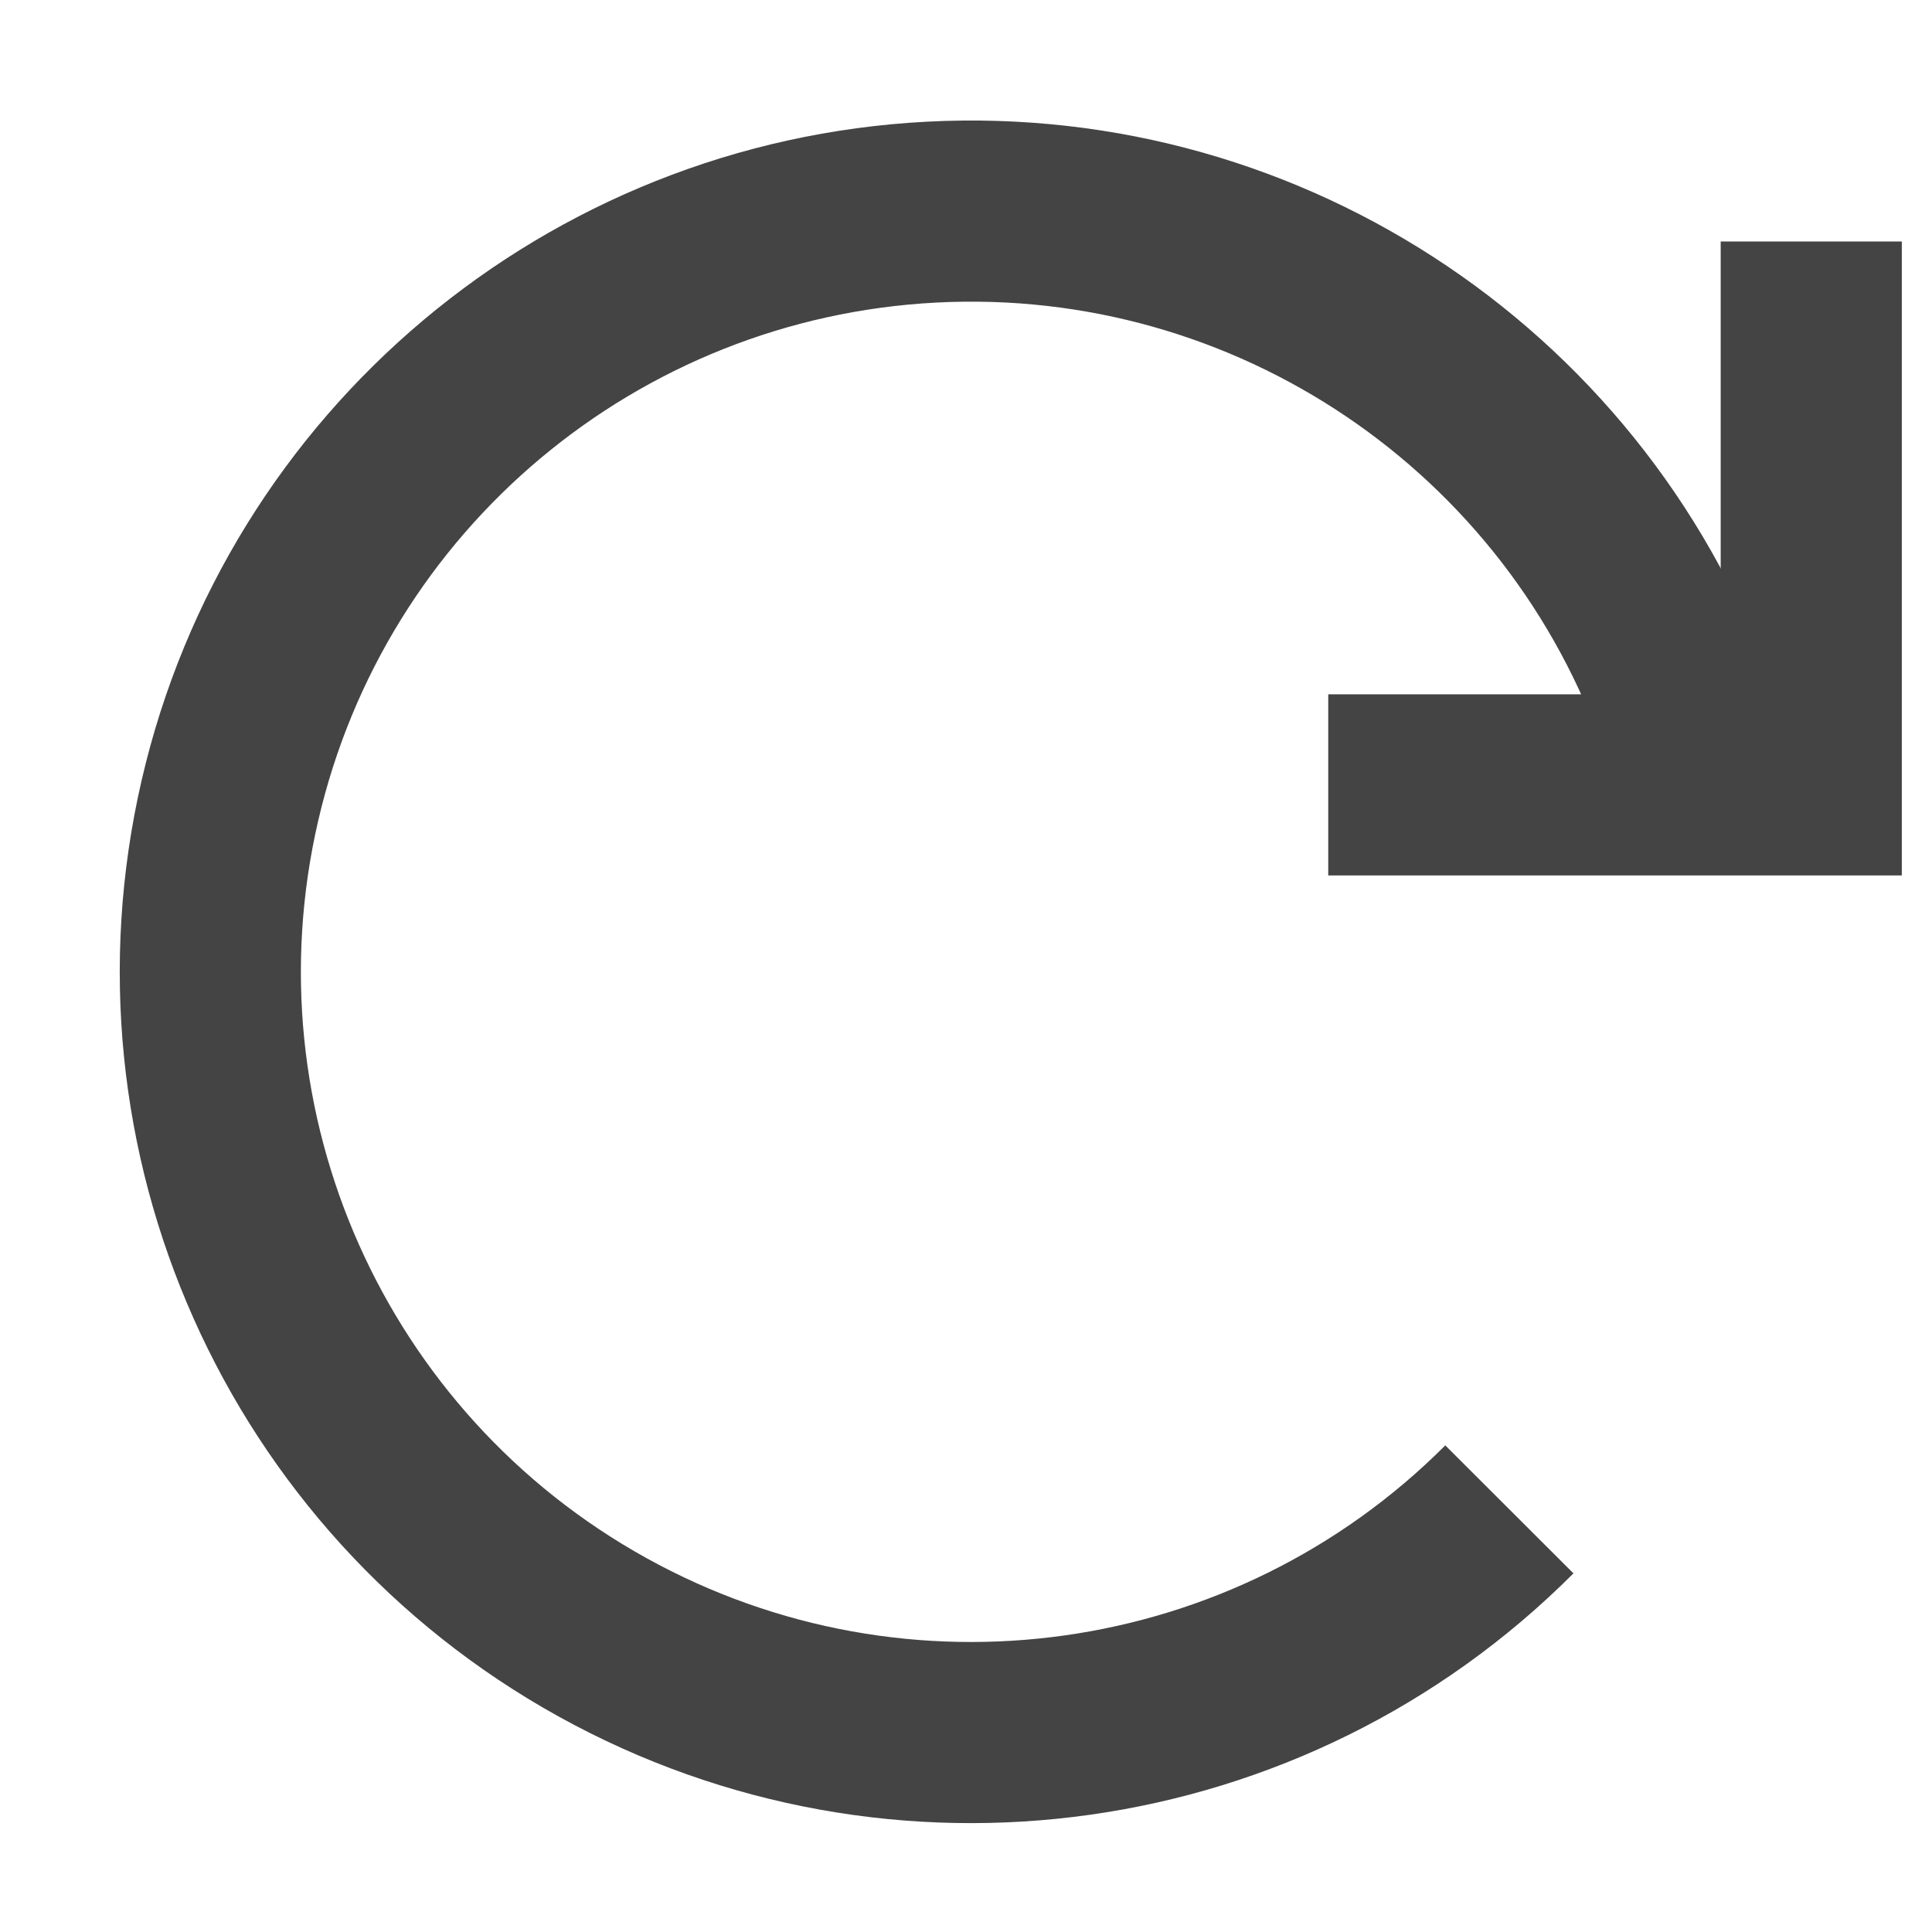
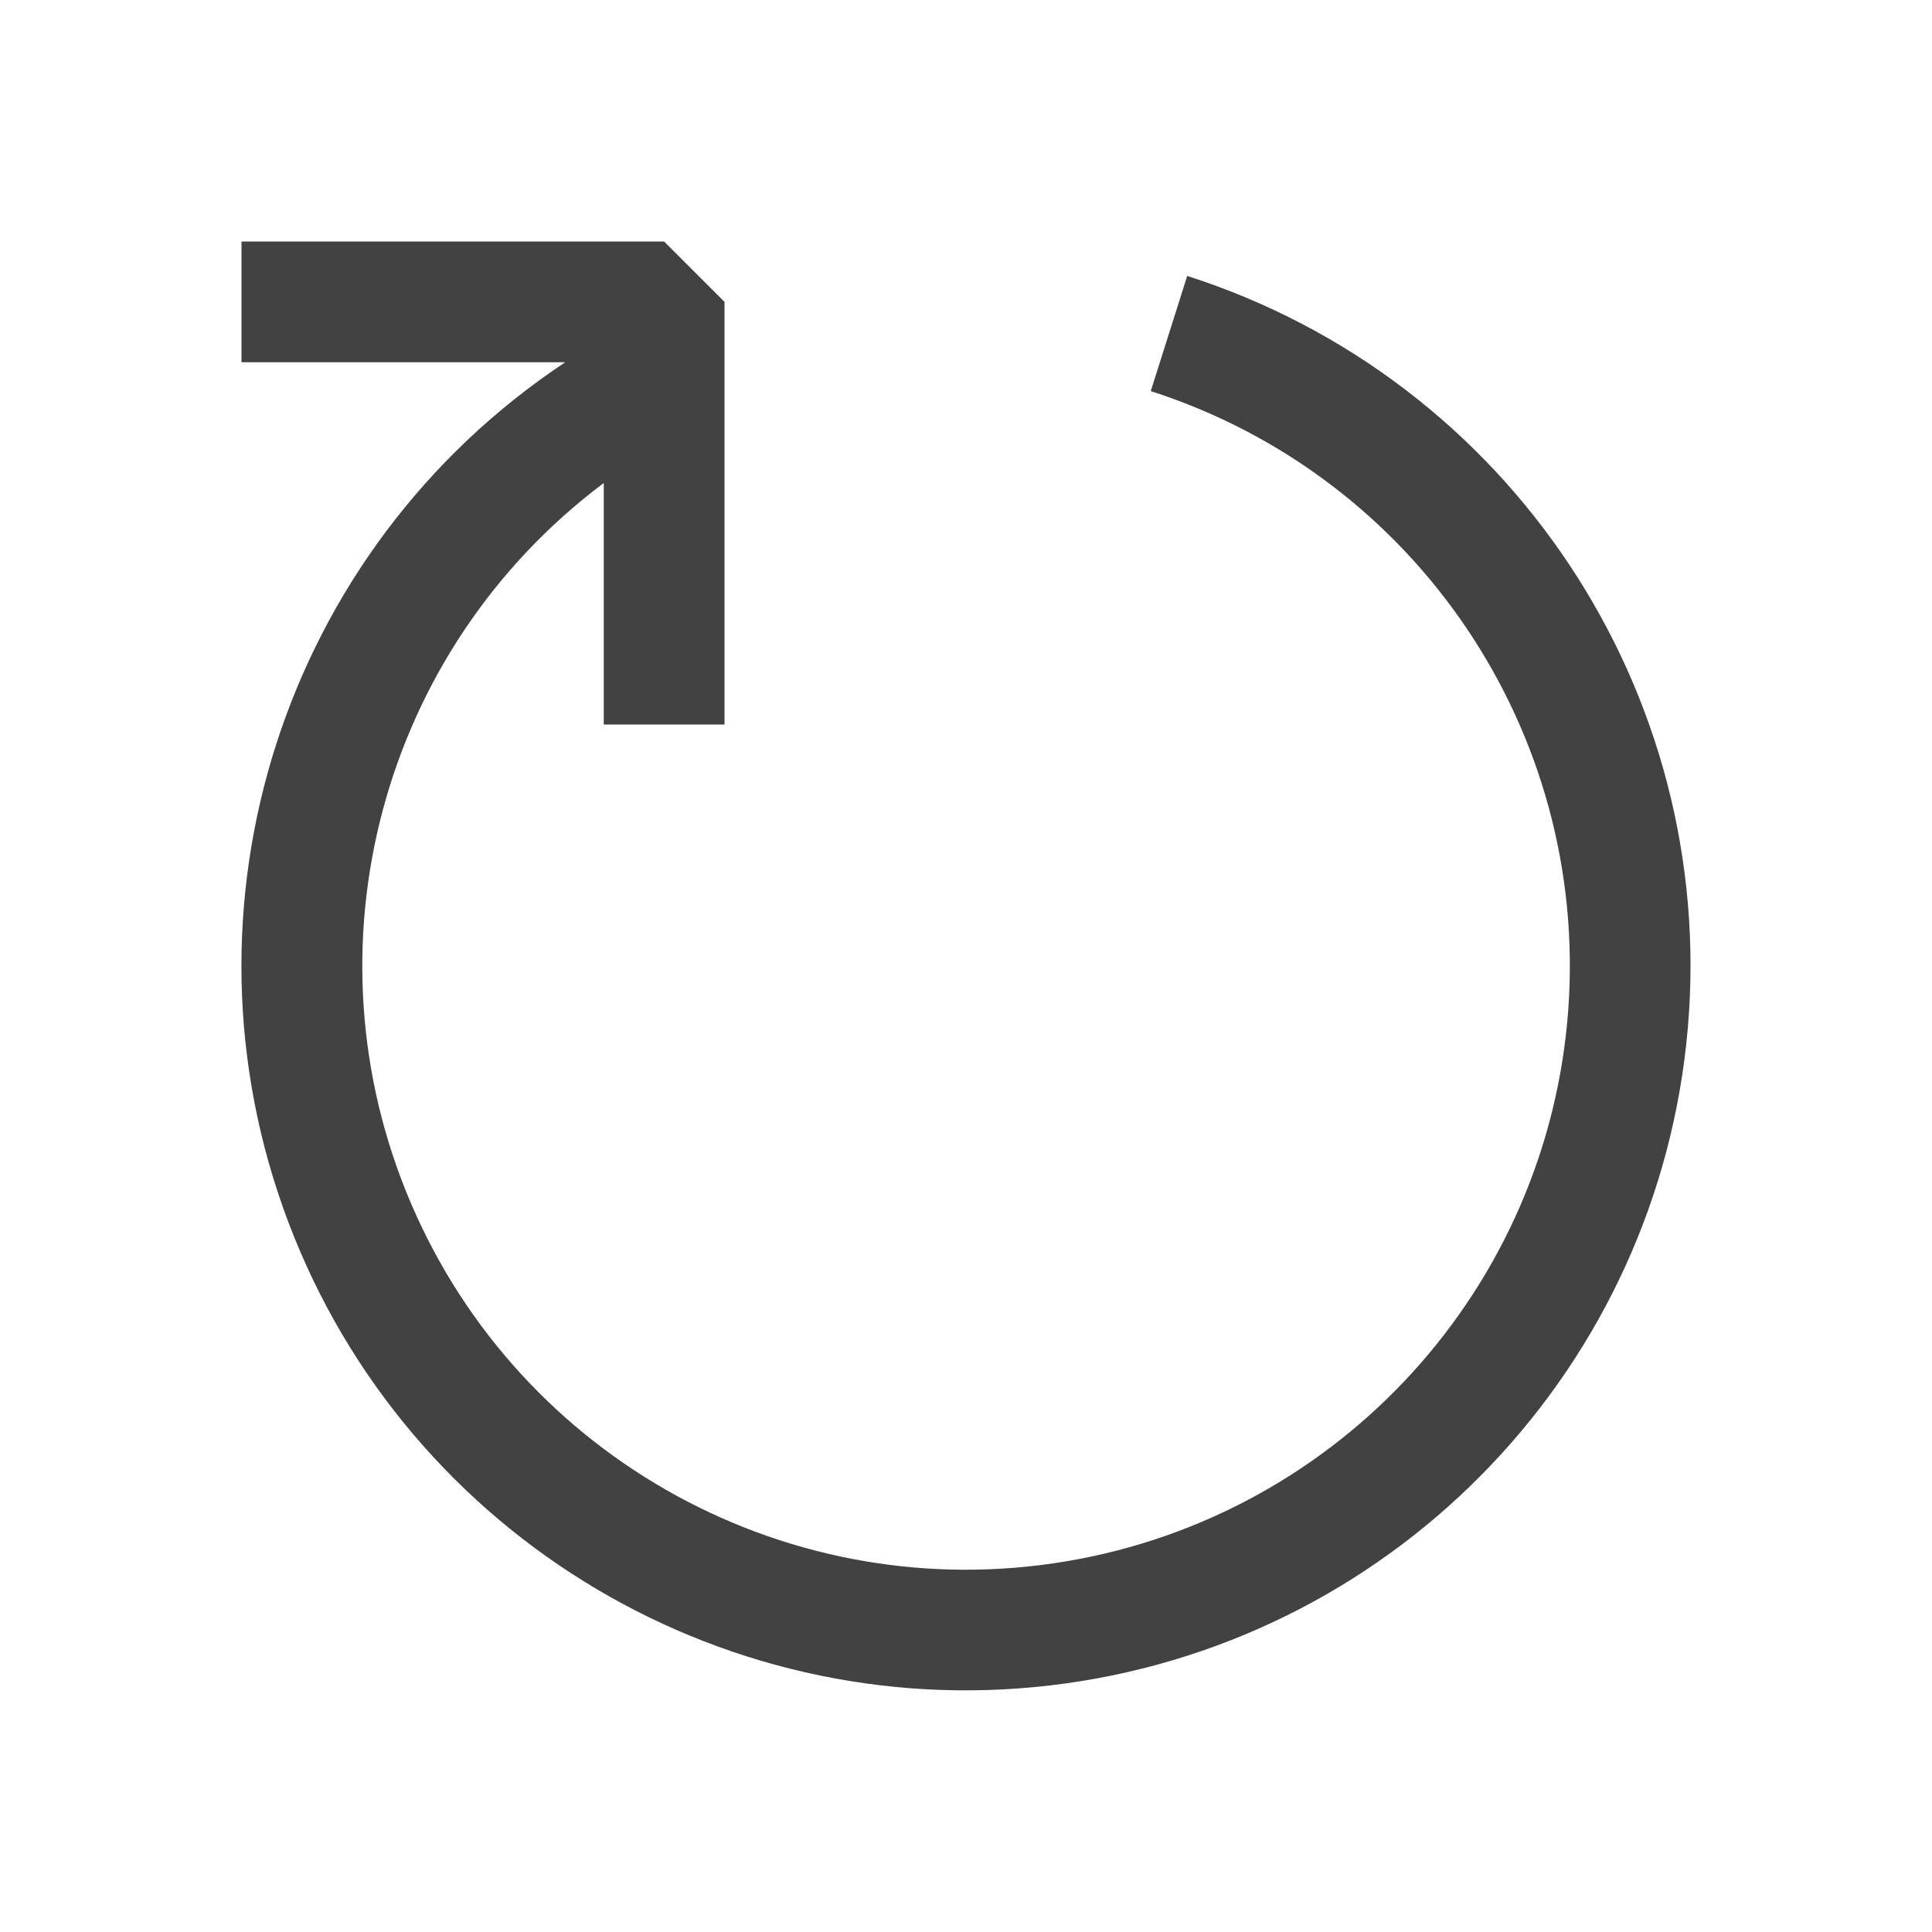
- <svg xmlns="http://www.w3.org/2000/svg" width="16" height="16" viewBox="0 0 16 16">
-   <path d="M14,6 A6.3,6.3 0 1 0 12.5,12.5" style="stroke: #444444; stroke-width: 1.5; fill: none;" />
-   <path d="M15,2 L15,6.5 L11,6.5" style="stroke: #444444; stroke-width: 1.5; fill: none;" />
+ <svg xmlns="http://www.w3.org/2000/svg" width="16" height="16" viewBox="0 0 16 16" fill="currentColor" version="1.1" id="svg134">
+   <defs id="defs138" />
+   <path fill-rule="evenodd" clip-rule="evenodd" d="M4.681 3H2V2h3.5l.5.5V6H5V4a5 5 0 1 0 4.53-.761l.302-.954A6 6 0 1 1 4.681 3z" id="path132" style="fill:#424242;fill-opacity:1" />
</svg>
